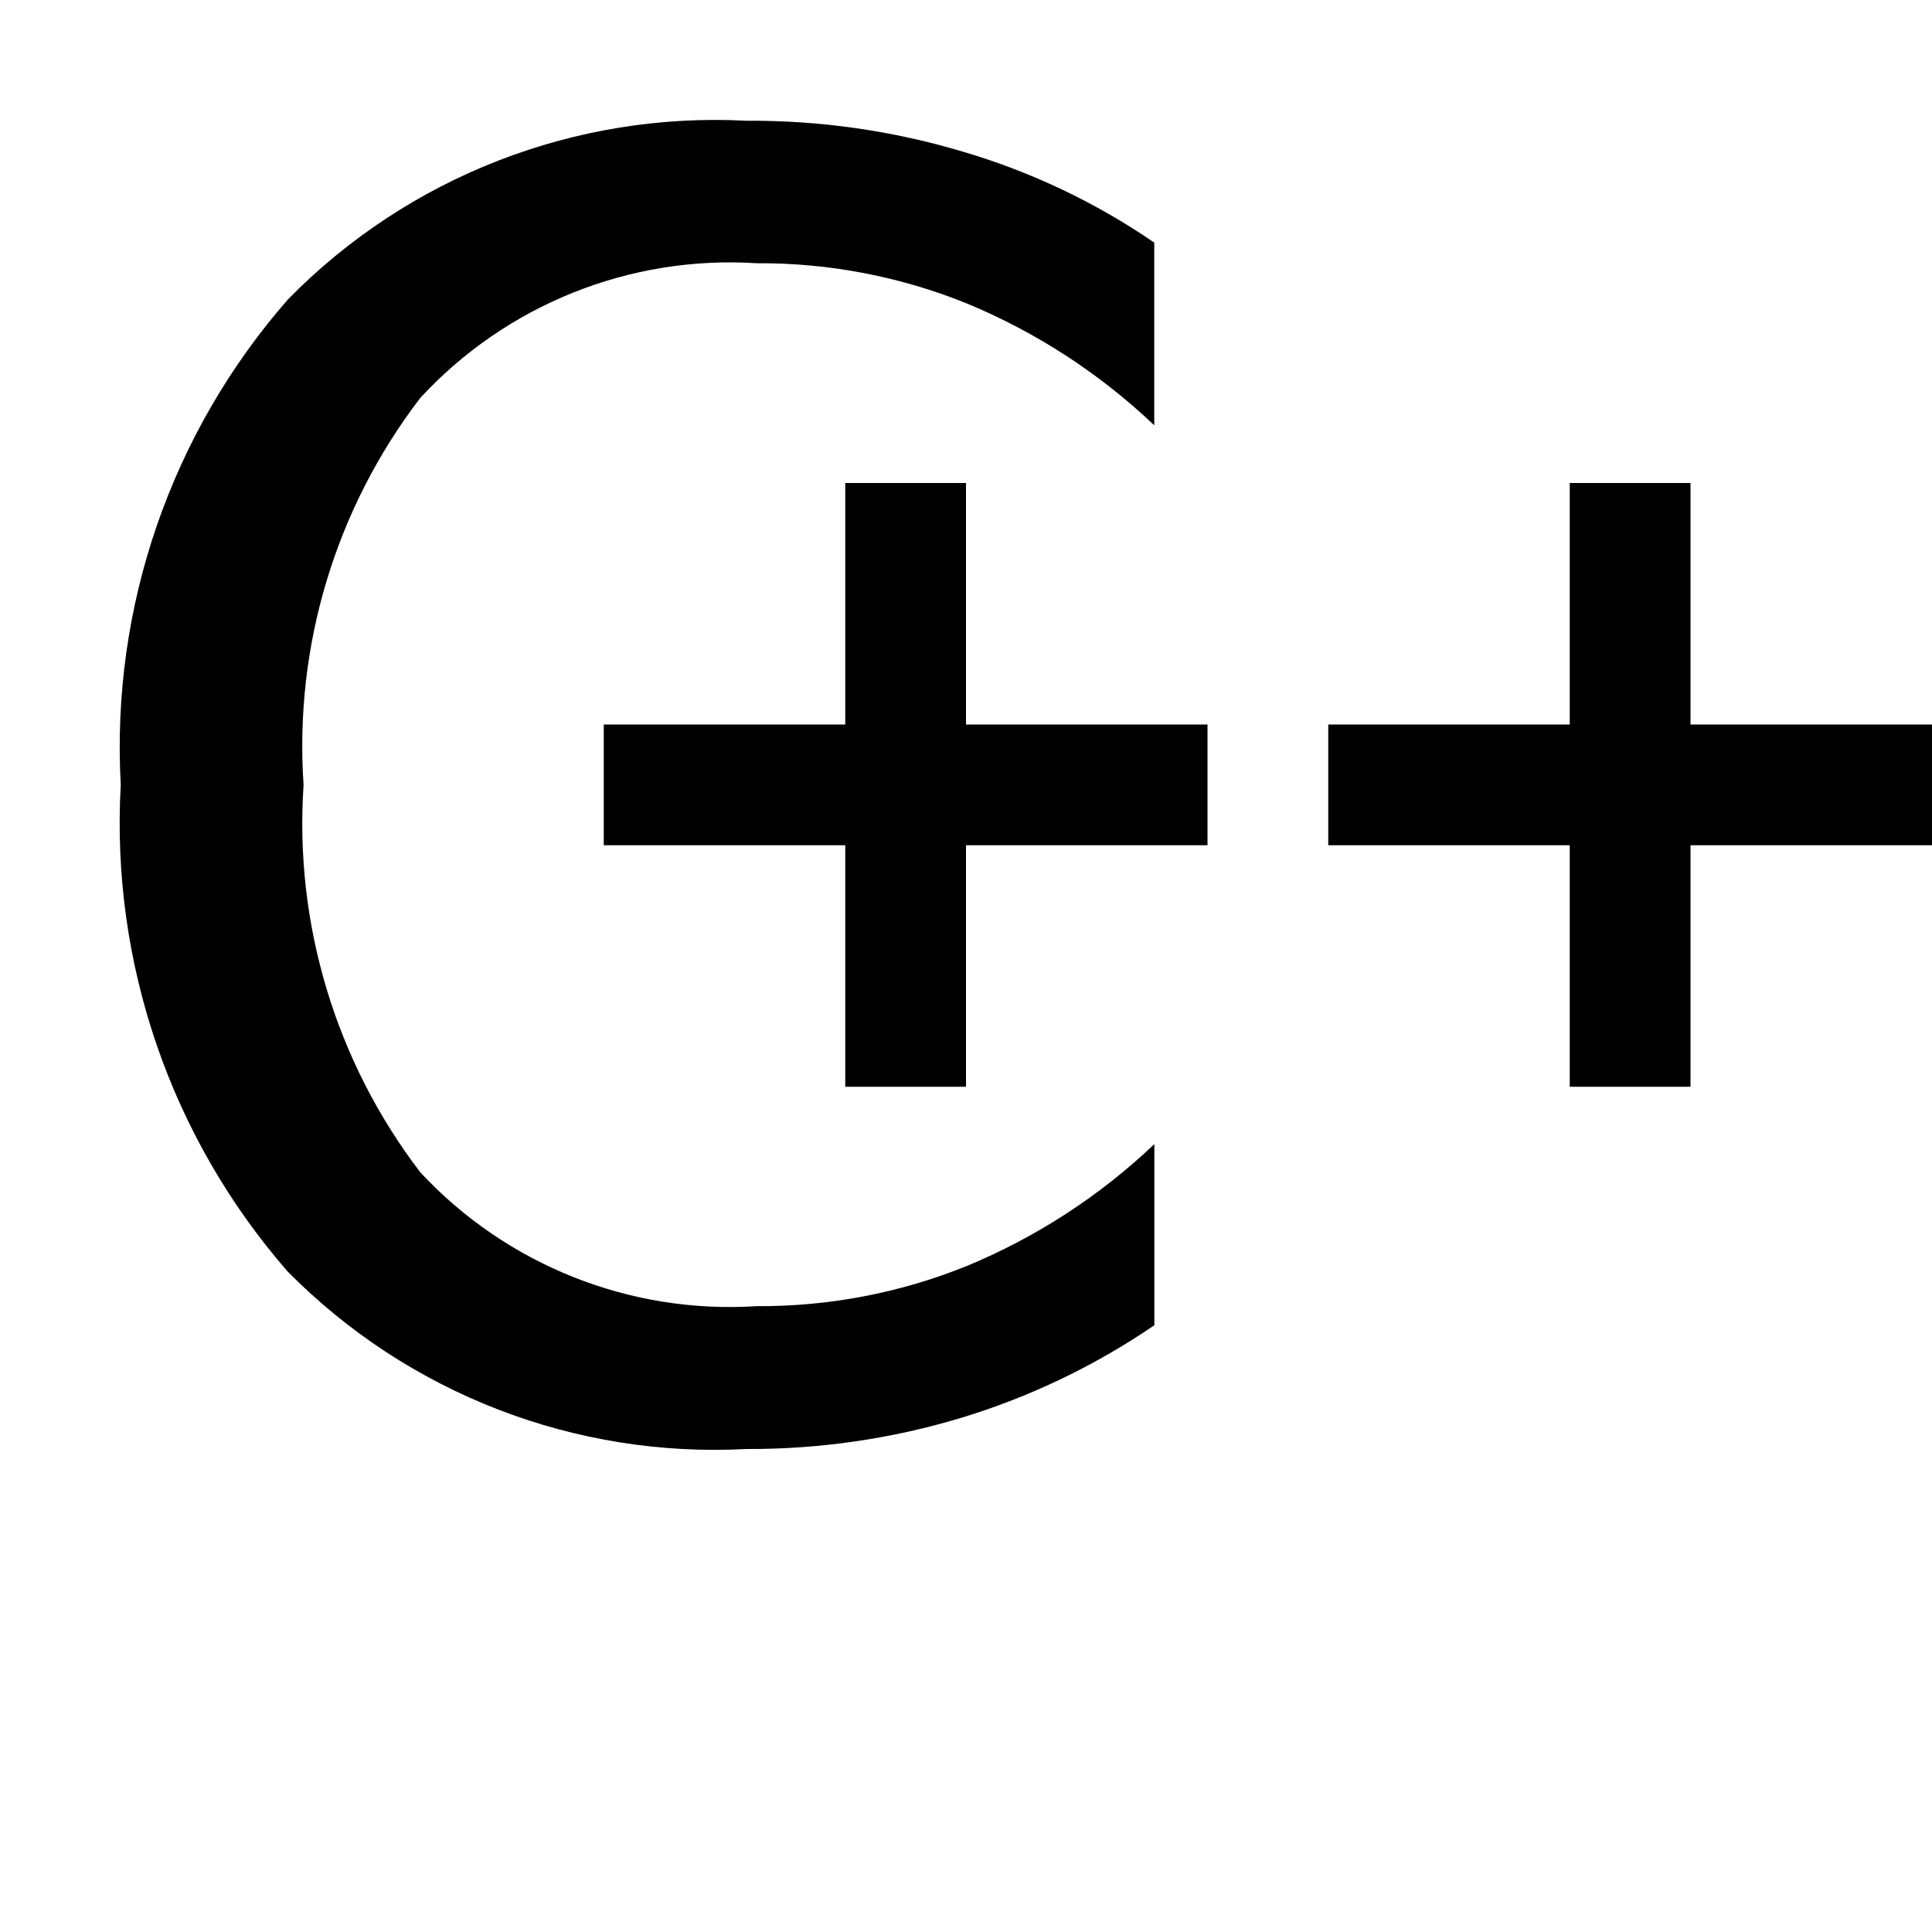
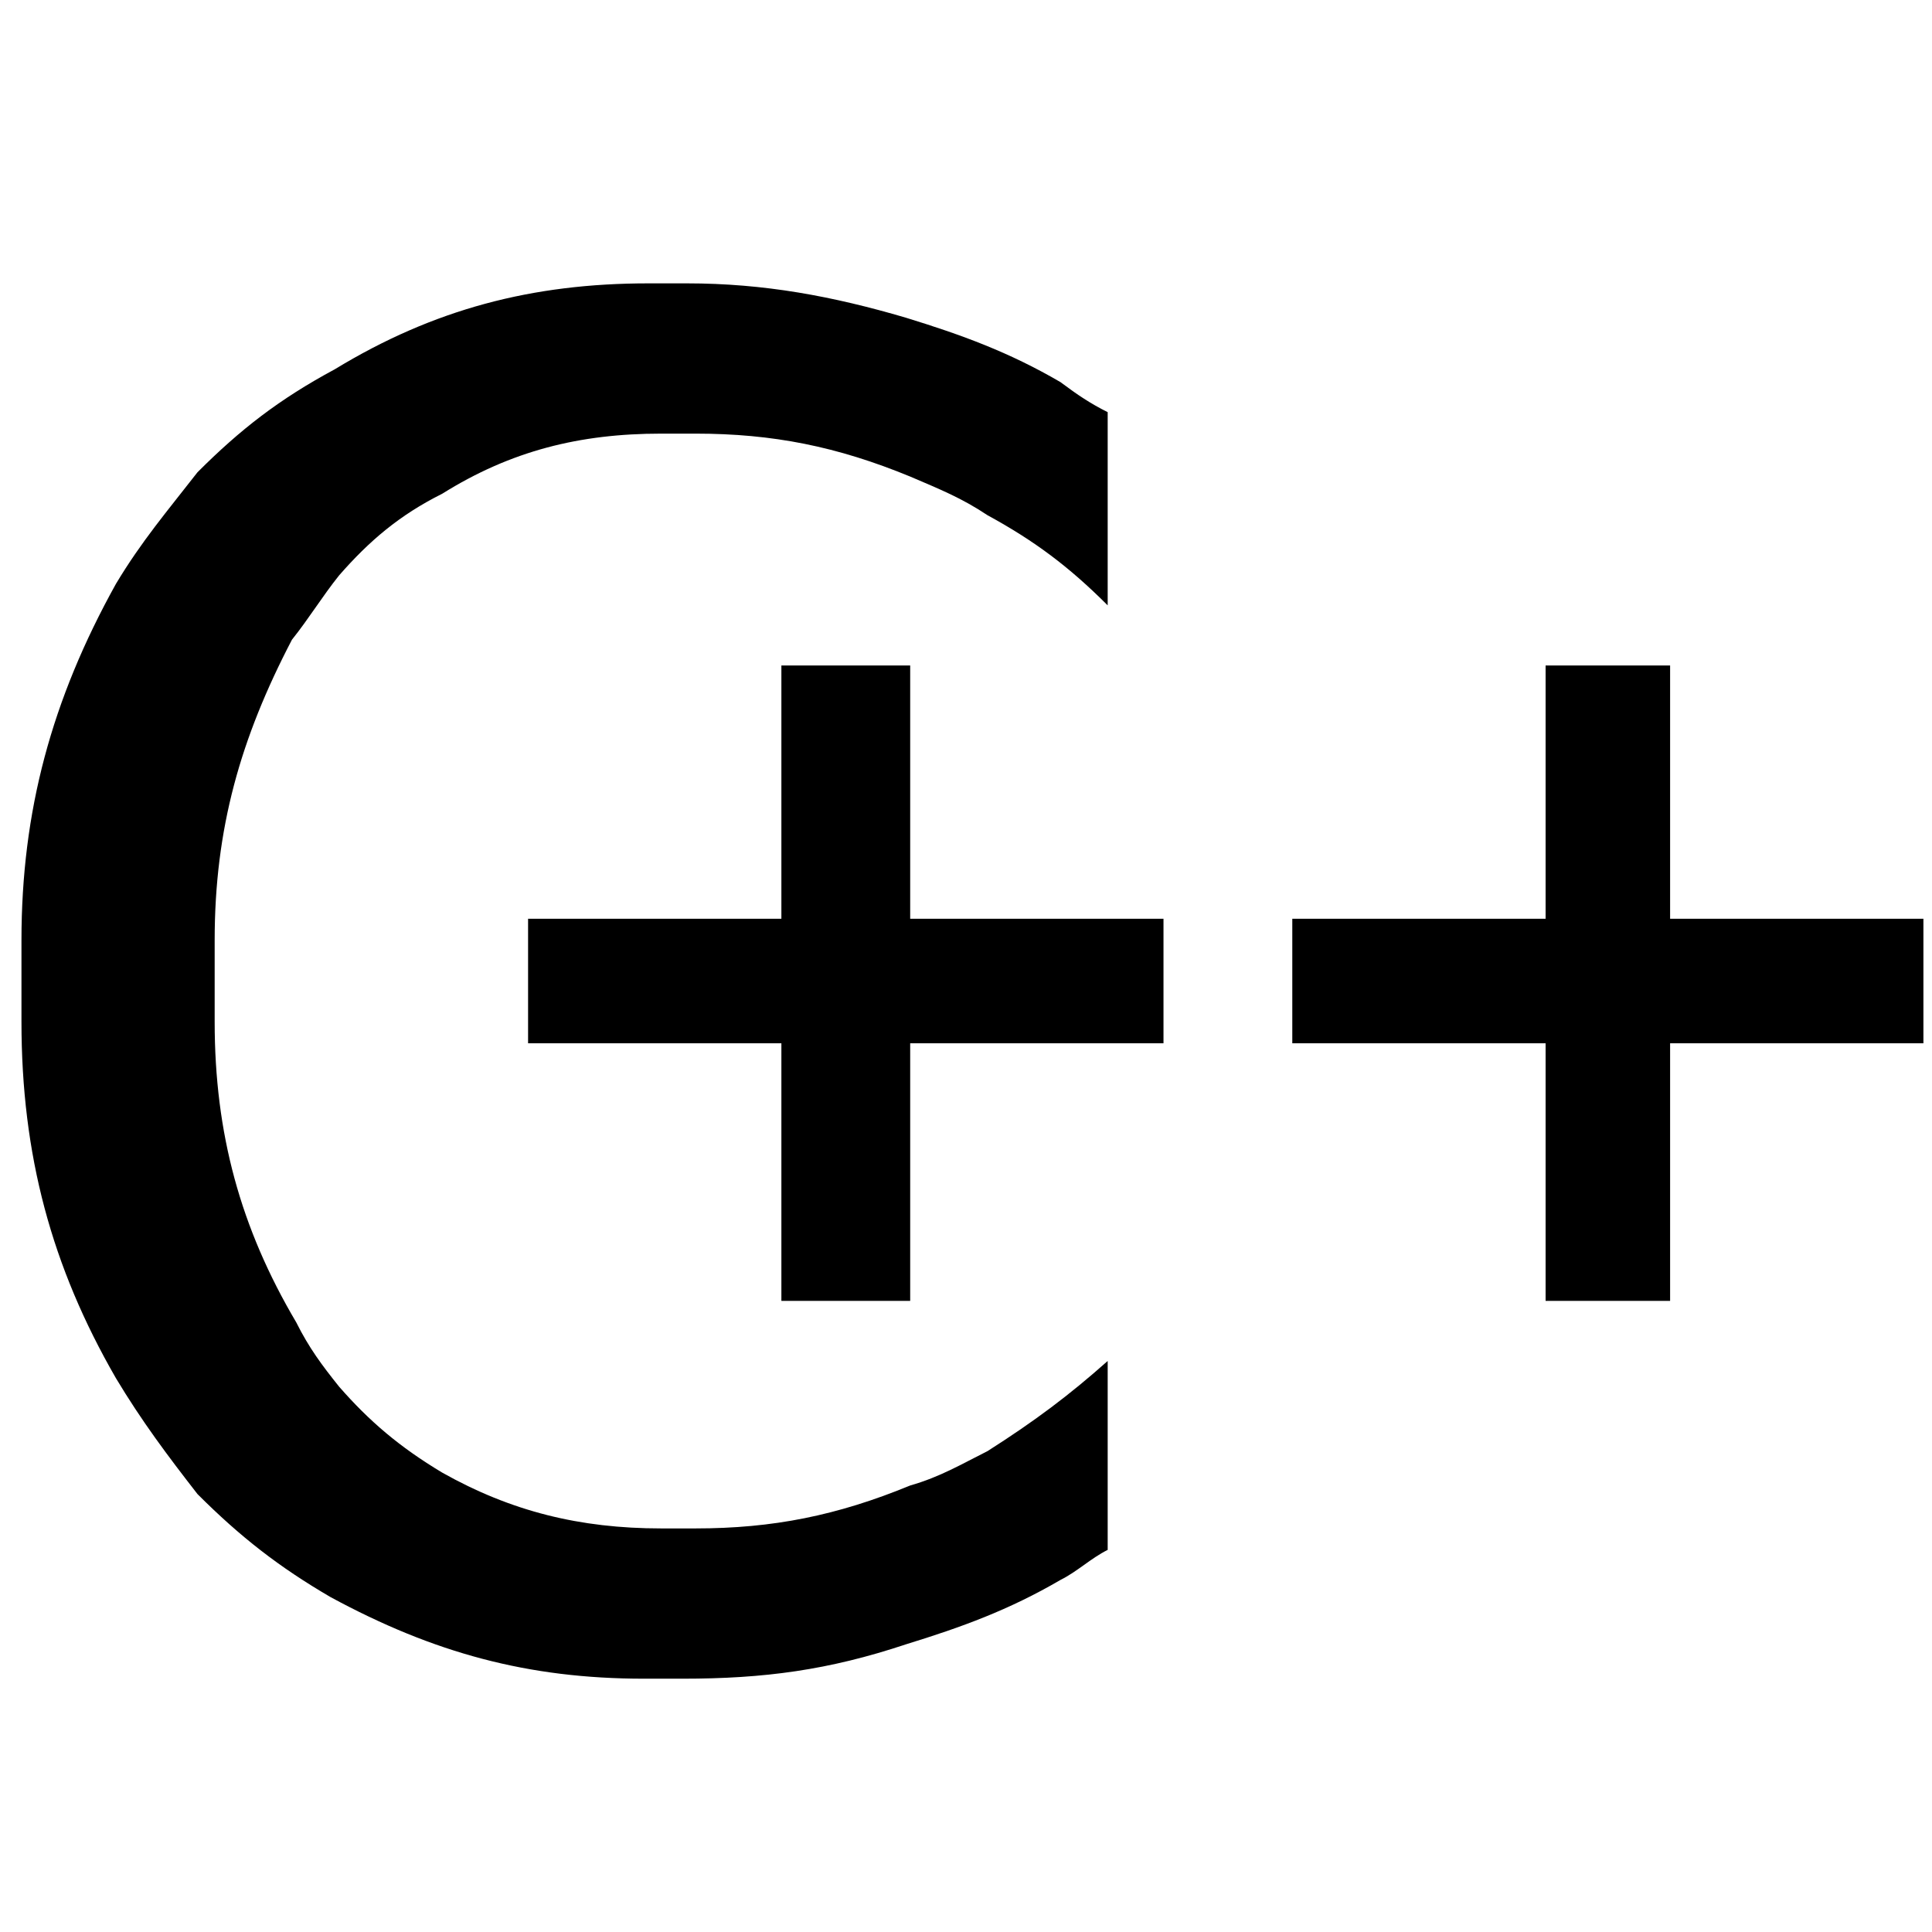
- <svg xmlns="http://www.w3.org/2000/svg" width="16" height="16" viewBox="0 0 16 16">
-   <defs>
-     <style>
-       .i-color {
-         fill: #000;
-         fill-rule: evenodd;
-       }
-     </style>
-   </defs>
-   <path id="file_type_cpp.svg" class="i-color" d="M9.559,3.009V4.522a5.069,5.069,0,0,0-1.55-1.008A4.564,4.564,0,0,0,6.267,3.18,3.489,3.489,0,0,0,3.481,4.295,4.741,4.741,0,0,0,2.514,7.5a4.758,4.758,0,0,0,.967,3.209,3.5,3.5,0,0,0,2.787,1.108,4.565,4.565,0,0,0,1.742-.334,5.067,5.067,0,0,0,1.55-1.008v1.5a5.851,5.851,0,0,1-1.6.767A6.065,6.065,0,0,1,6.182,13a4.967,4.967,0,0,1-3.8-1.47A5.648,5.648,0,0,1,1,7.5,5.632,5.632,0,0,1,2.386,3.478,4.954,4.954,0,0,1,6.182,2a6.116,6.116,0,0,1,1.792.256,5.6,5.6,0,0,1,1.585.753M8,5V7h2V8H8v2H7V8H5V7H7V5H8m6,0V7h2V8H14v2H13V8H11V7h2V5h1" transform="translate(0 -1)" />
+ <svg xmlns="http://www.w3.org/2000/svg" width="450" height="450" fill-rule="evenodd" fill="#000" viewBox="0 0 450 450">
+   <path d="m258 96v45c-9-9-17-15-28-21-6-4-11-6-18-9-17-7-32-10-50-10h-1-7c-19 0-35 4-51 14-10 5-17 11-24 19-4 5-7 10-11 15-12 23-18 44-18 70v10 9c0 26 6 48 19 70 3 6 6 10 10 15 7 8 14 14 24 20 16 9 32 13 51 13h7 1c18 0 33-3 50-10 7-2 12-5 18-8 11-7 19-13 28-21v44c-4 2-7 5-11 7-12 7-23 11-36 15-18 6-33 8-52 8h-1-8c-27 0-49-6-73-19-12-7-21-14-31-24-7-9-13-17-19-27-15-26-22-52-22-83v-9-10c0-30 7-56 22-83 6-10 12-17 19-26 10-10 19-17 32-24 23-14 46-20 73-20h7 2c18 0 34 3 51 8 13 4 24 8 36 15 4 3 7 5 11 7zm-46 59v59h59v29h-59v60h-30v-60h-59v-29h59v-59h30zm177 0v59h59v29h-59v60h-29v-60h-59v-29h59v-59h29z" />
</svg>
